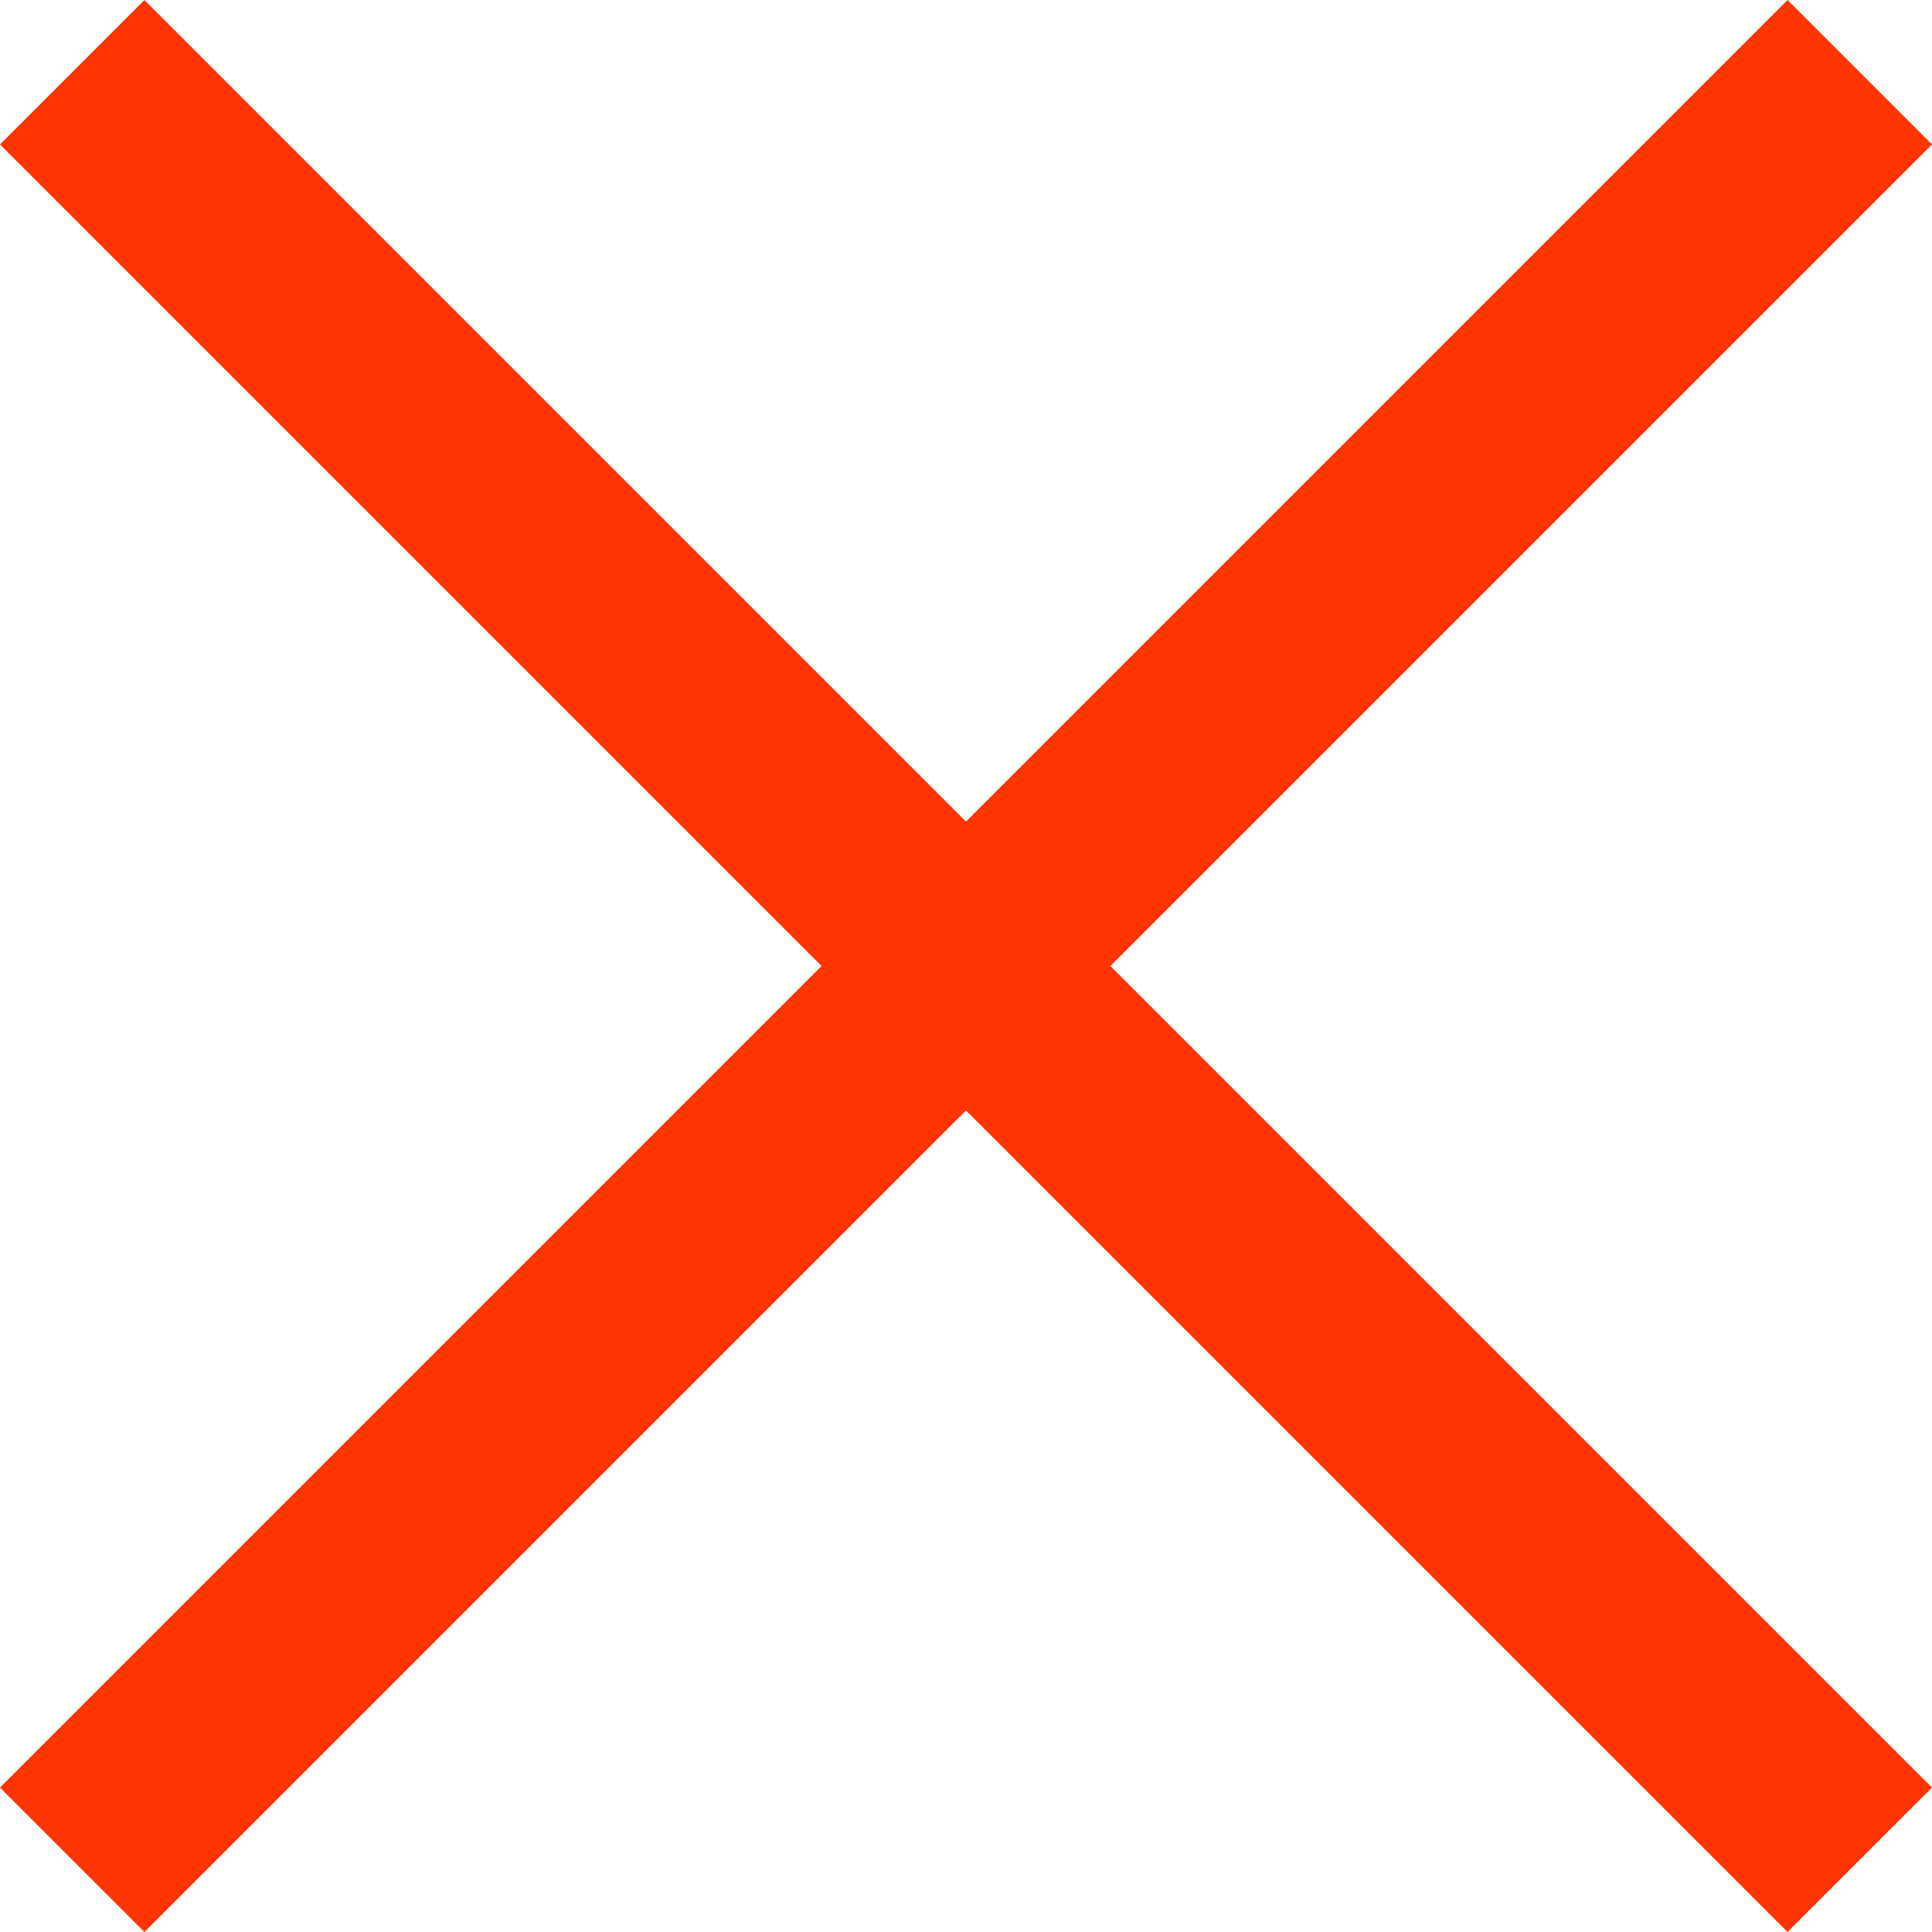
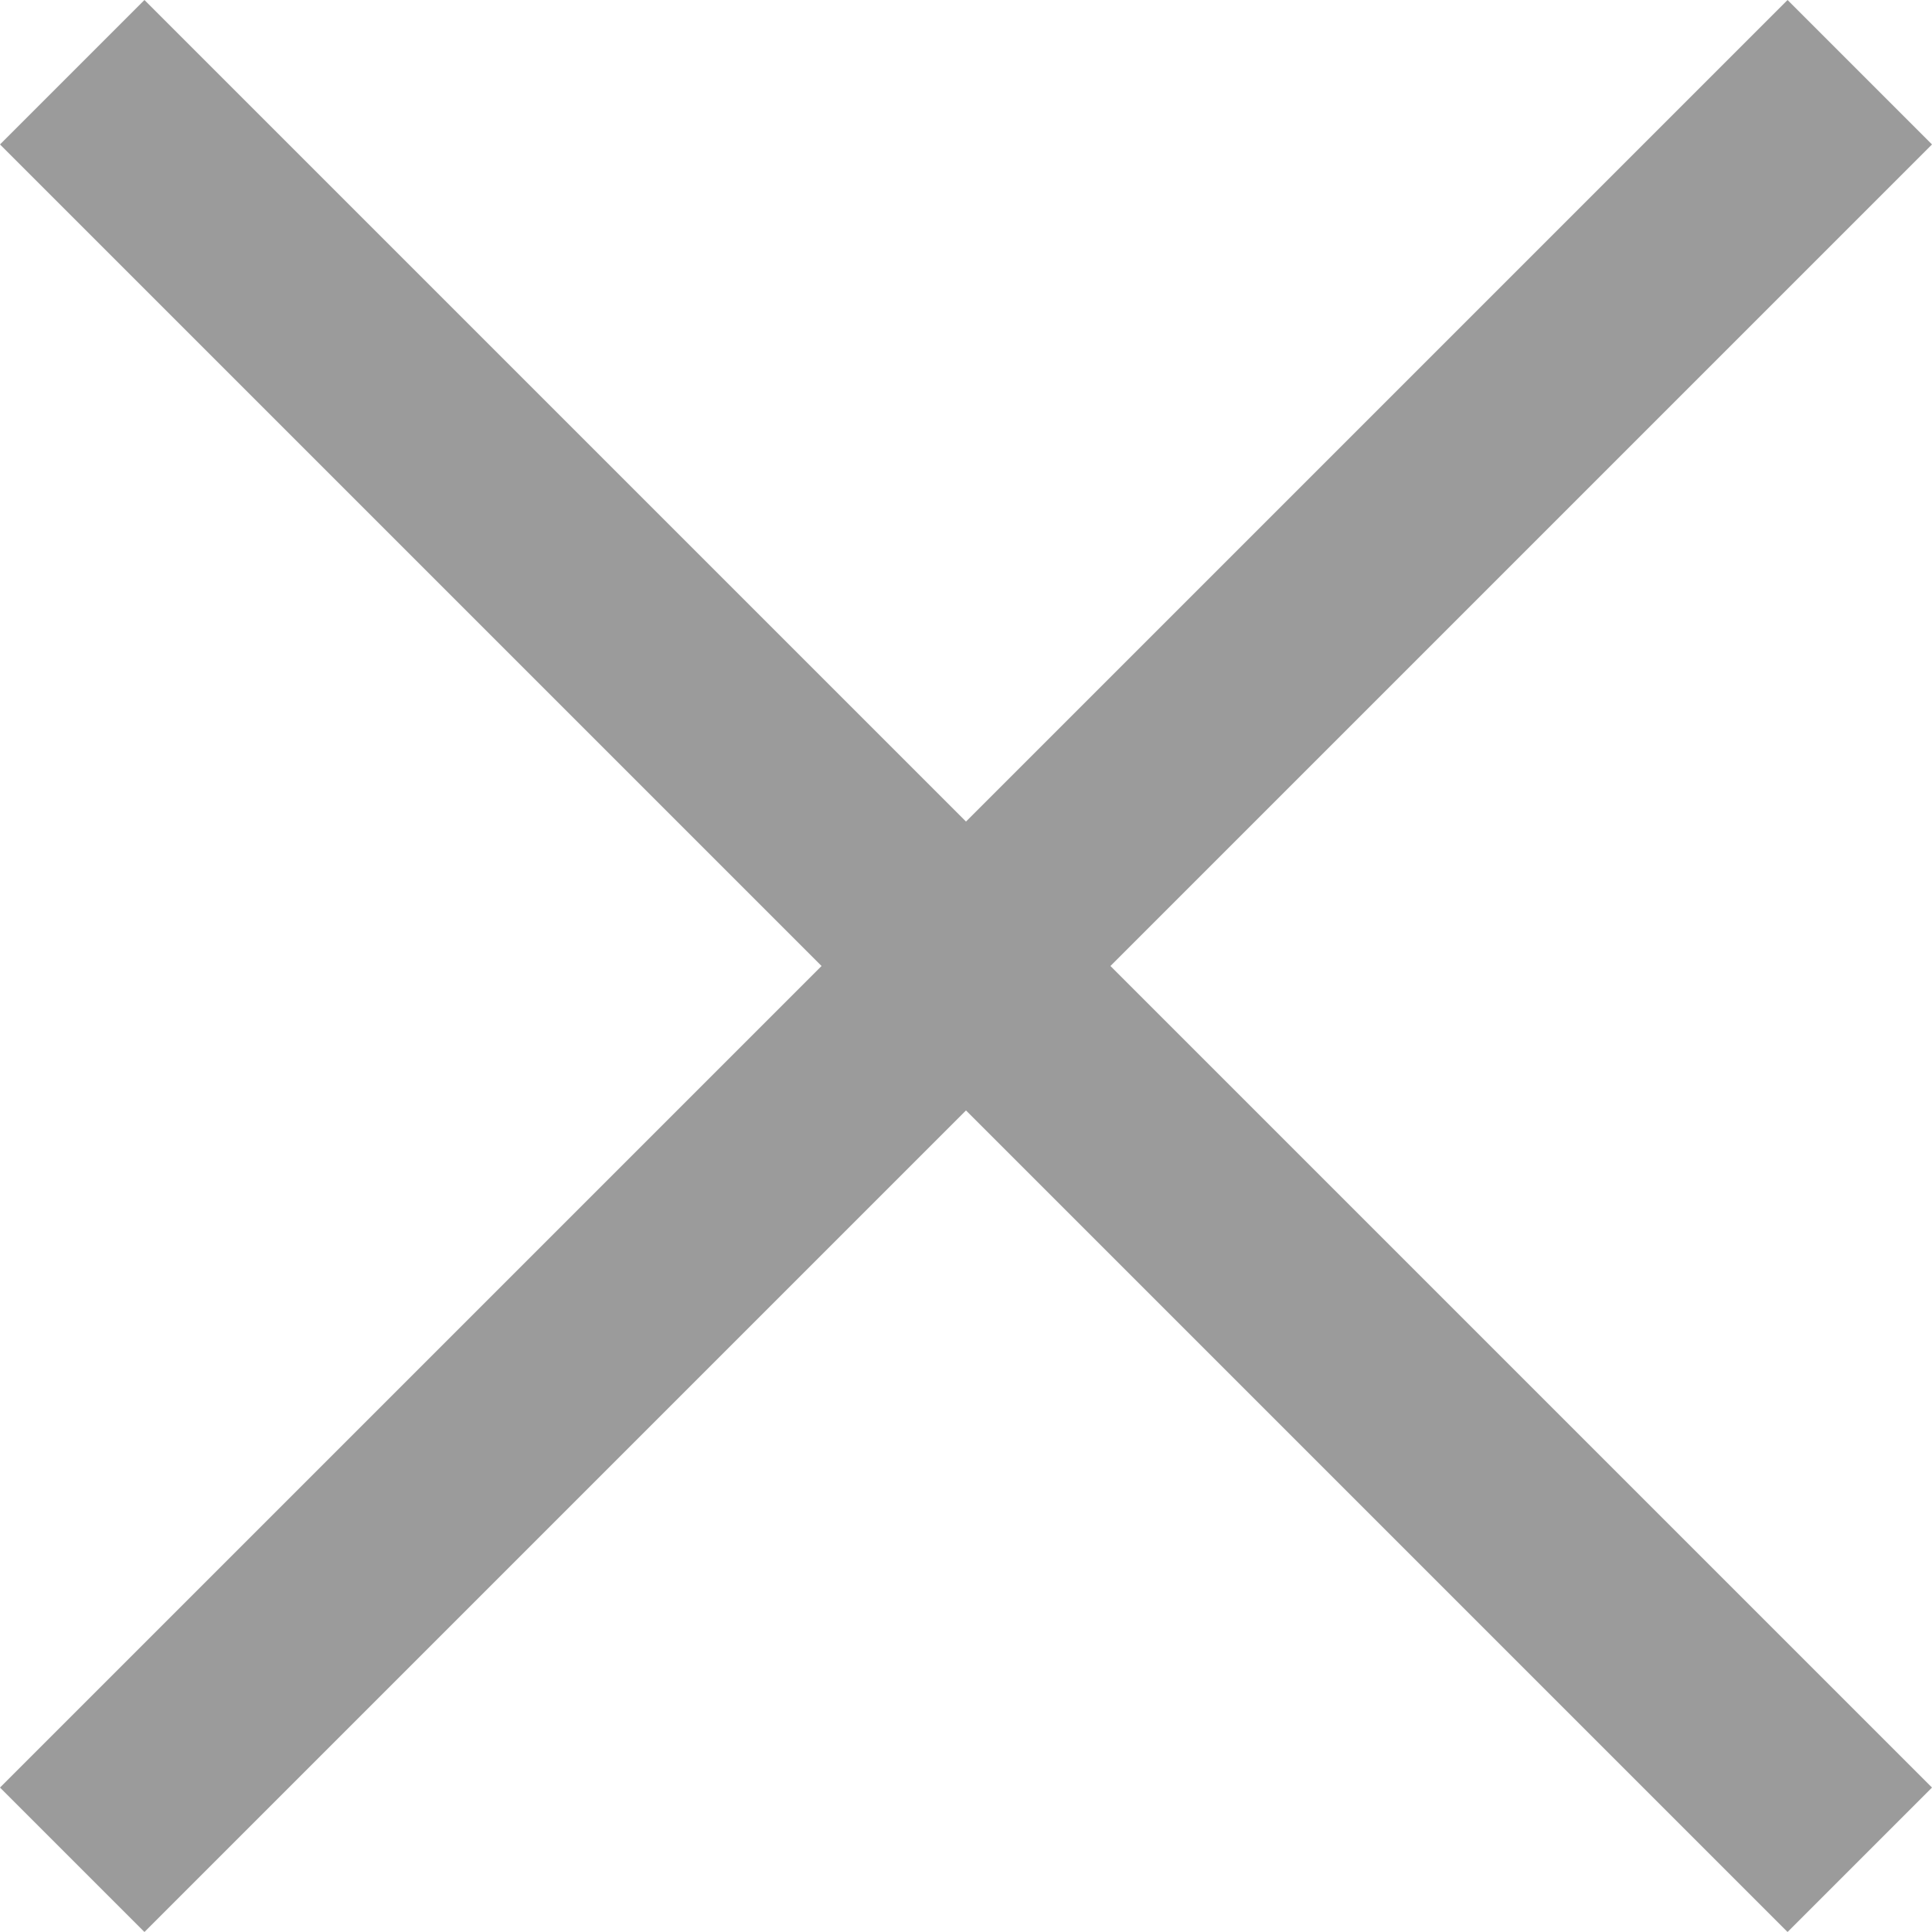
<svg xmlns="http://www.w3.org/2000/svg" version="1.1" id="Layer_1" x="0px" y="0px" viewBox="0 0 378.303 378.303" style="enable-background:new 0 0 378.303 378.303;" xml:space="preserve">
-   <polygon style="fill:#FF3501;" points="378.303,28.285 350.018,0 189.151,160.867 28.285,0 0,28.285 160.867,189.151 0,350.018   28.285,378.302 189.151,217.436 350.018,378.302 378.303,350.018 217.436,189.151 " />
+   <polygon style="fill:#9b9b9b;" points="378.303,28.285 350.018,0 189.151,160.867 28.285,0 0,28.285 160.867,189.151 0,350.018   28.285,378.302 189.151,217.436 350.018,378.302 378.303,350.018 217.436,189.151 " />
  <g>
</g>
  <g>
</g>
  <g>
</g>
  <g>
</g>
  <g>
</g>
  <g>
</g>
  <g>
</g>
  <g>
</g>
  <g>
</g>
  <g>
</g>
  <g>
</g>
  <g>
</g>
  <g>
</g>
  <g>
</g>
  <g>
</g>
</svg>
